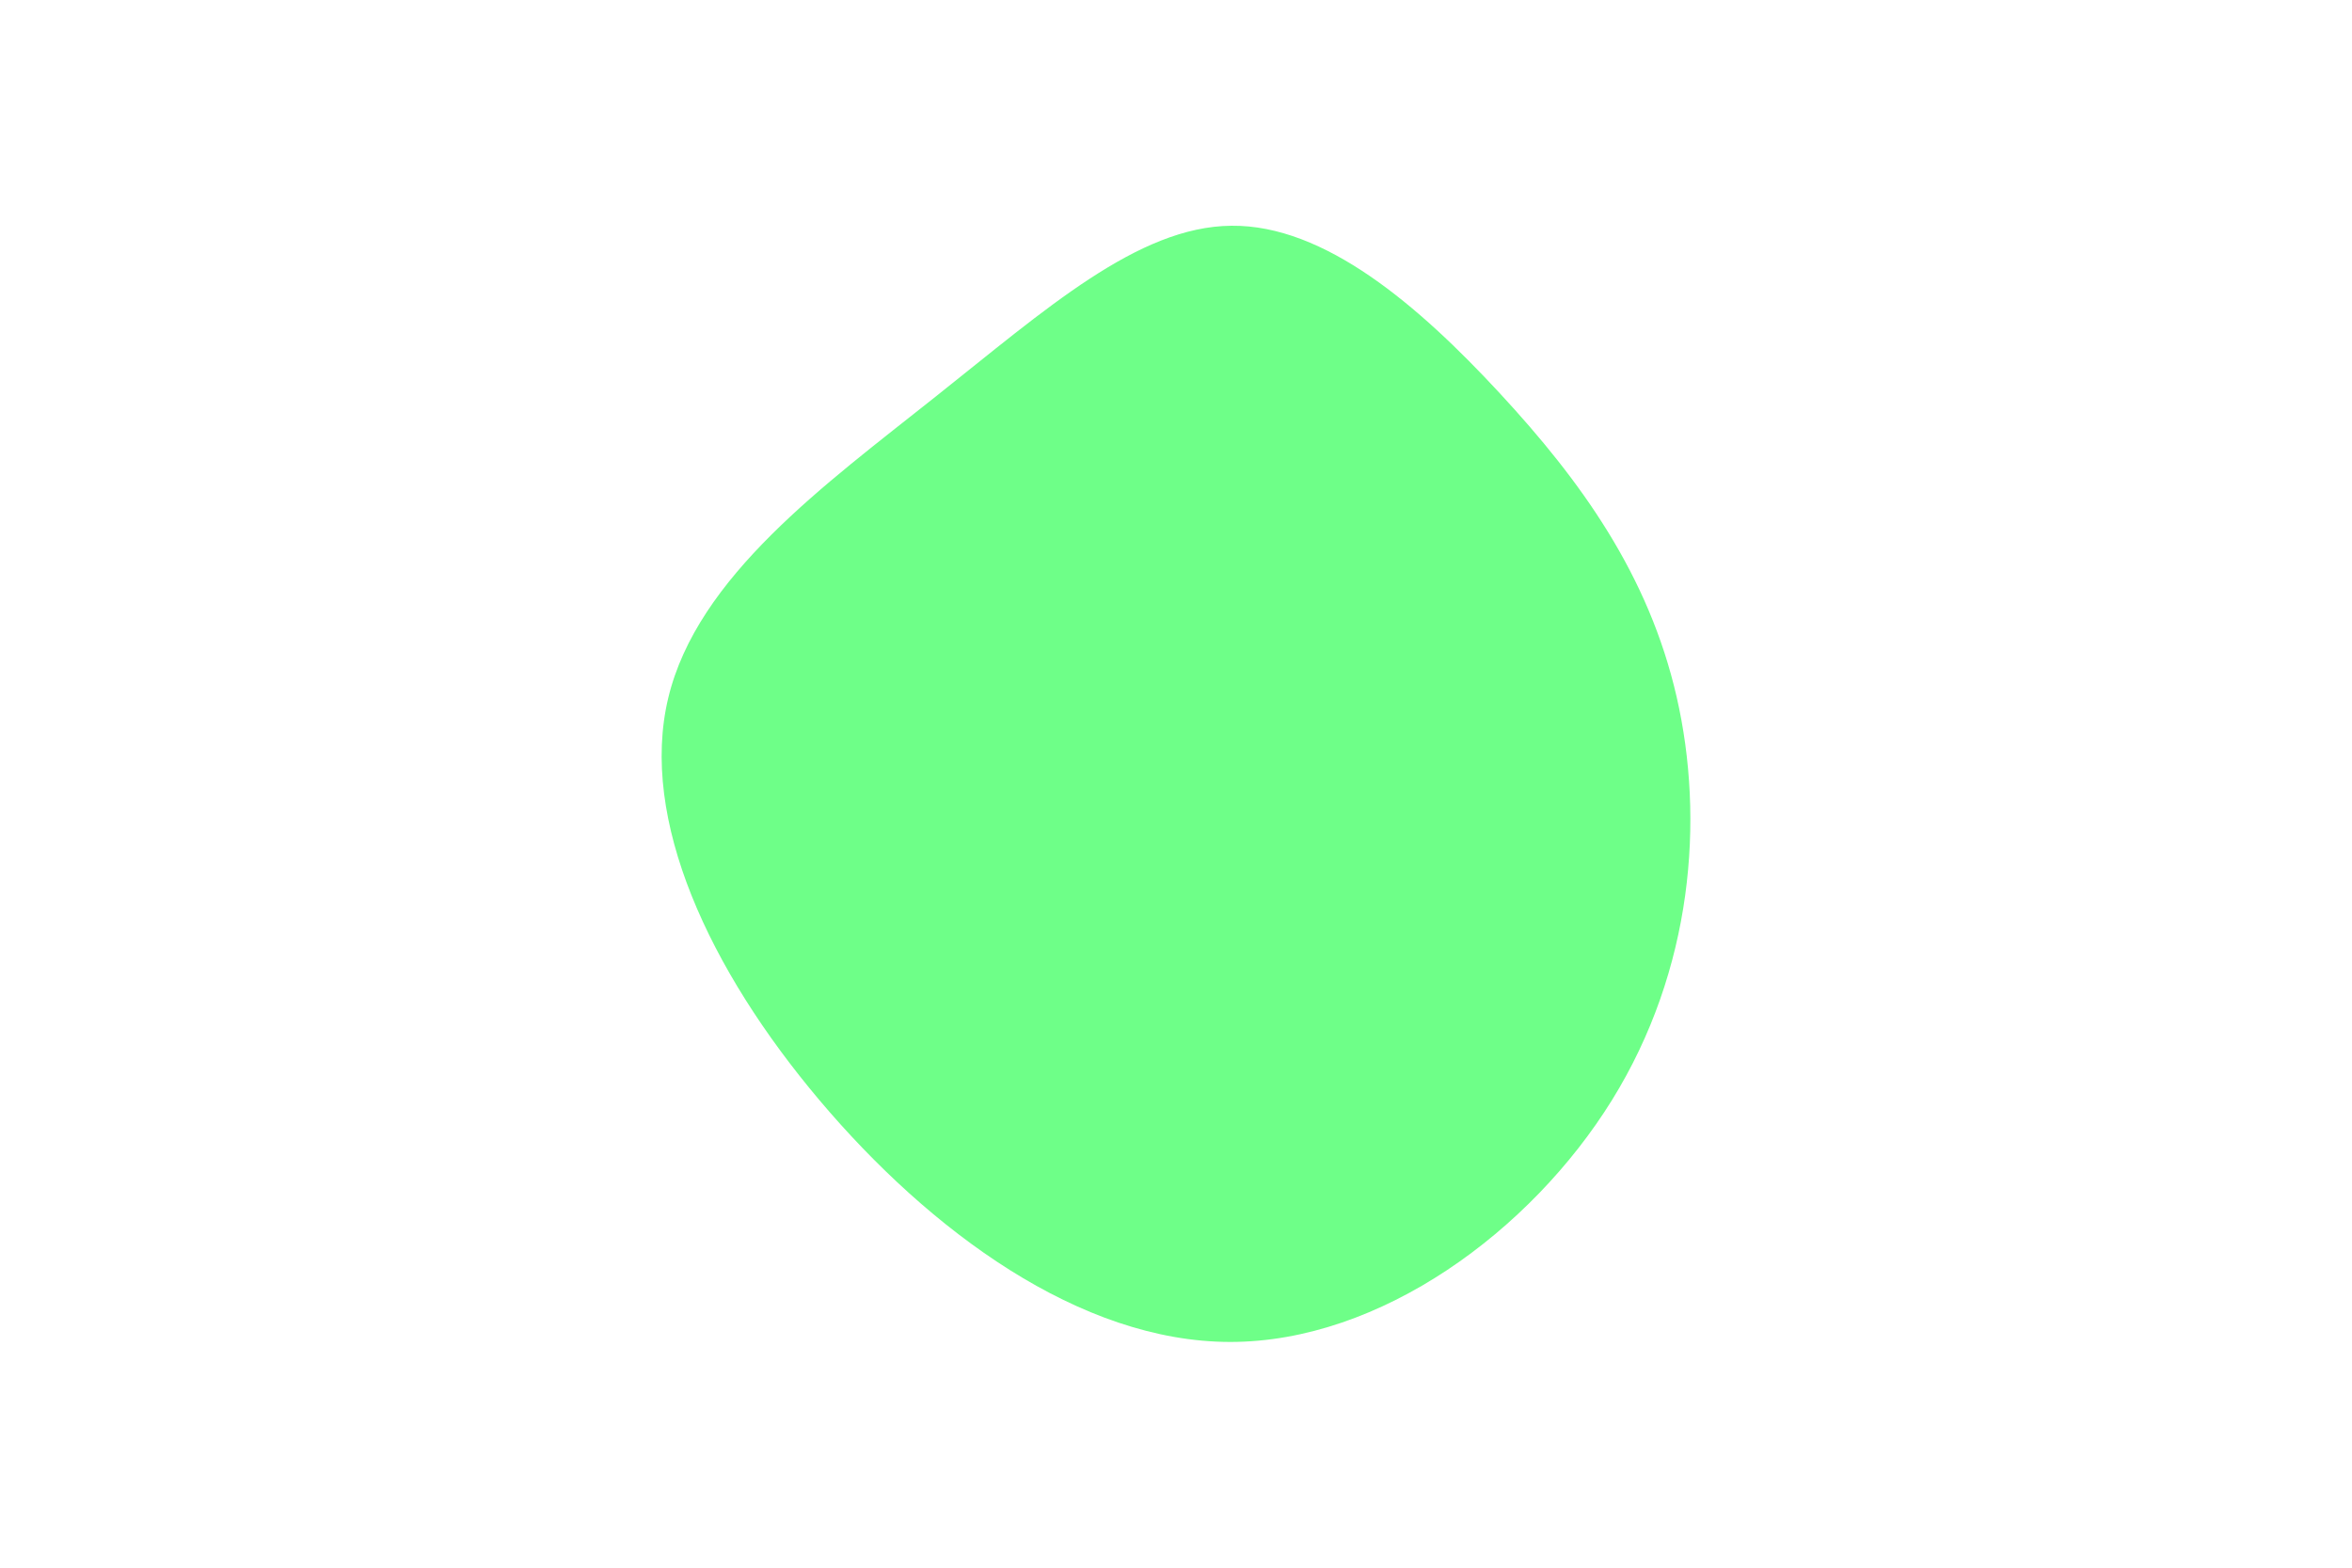
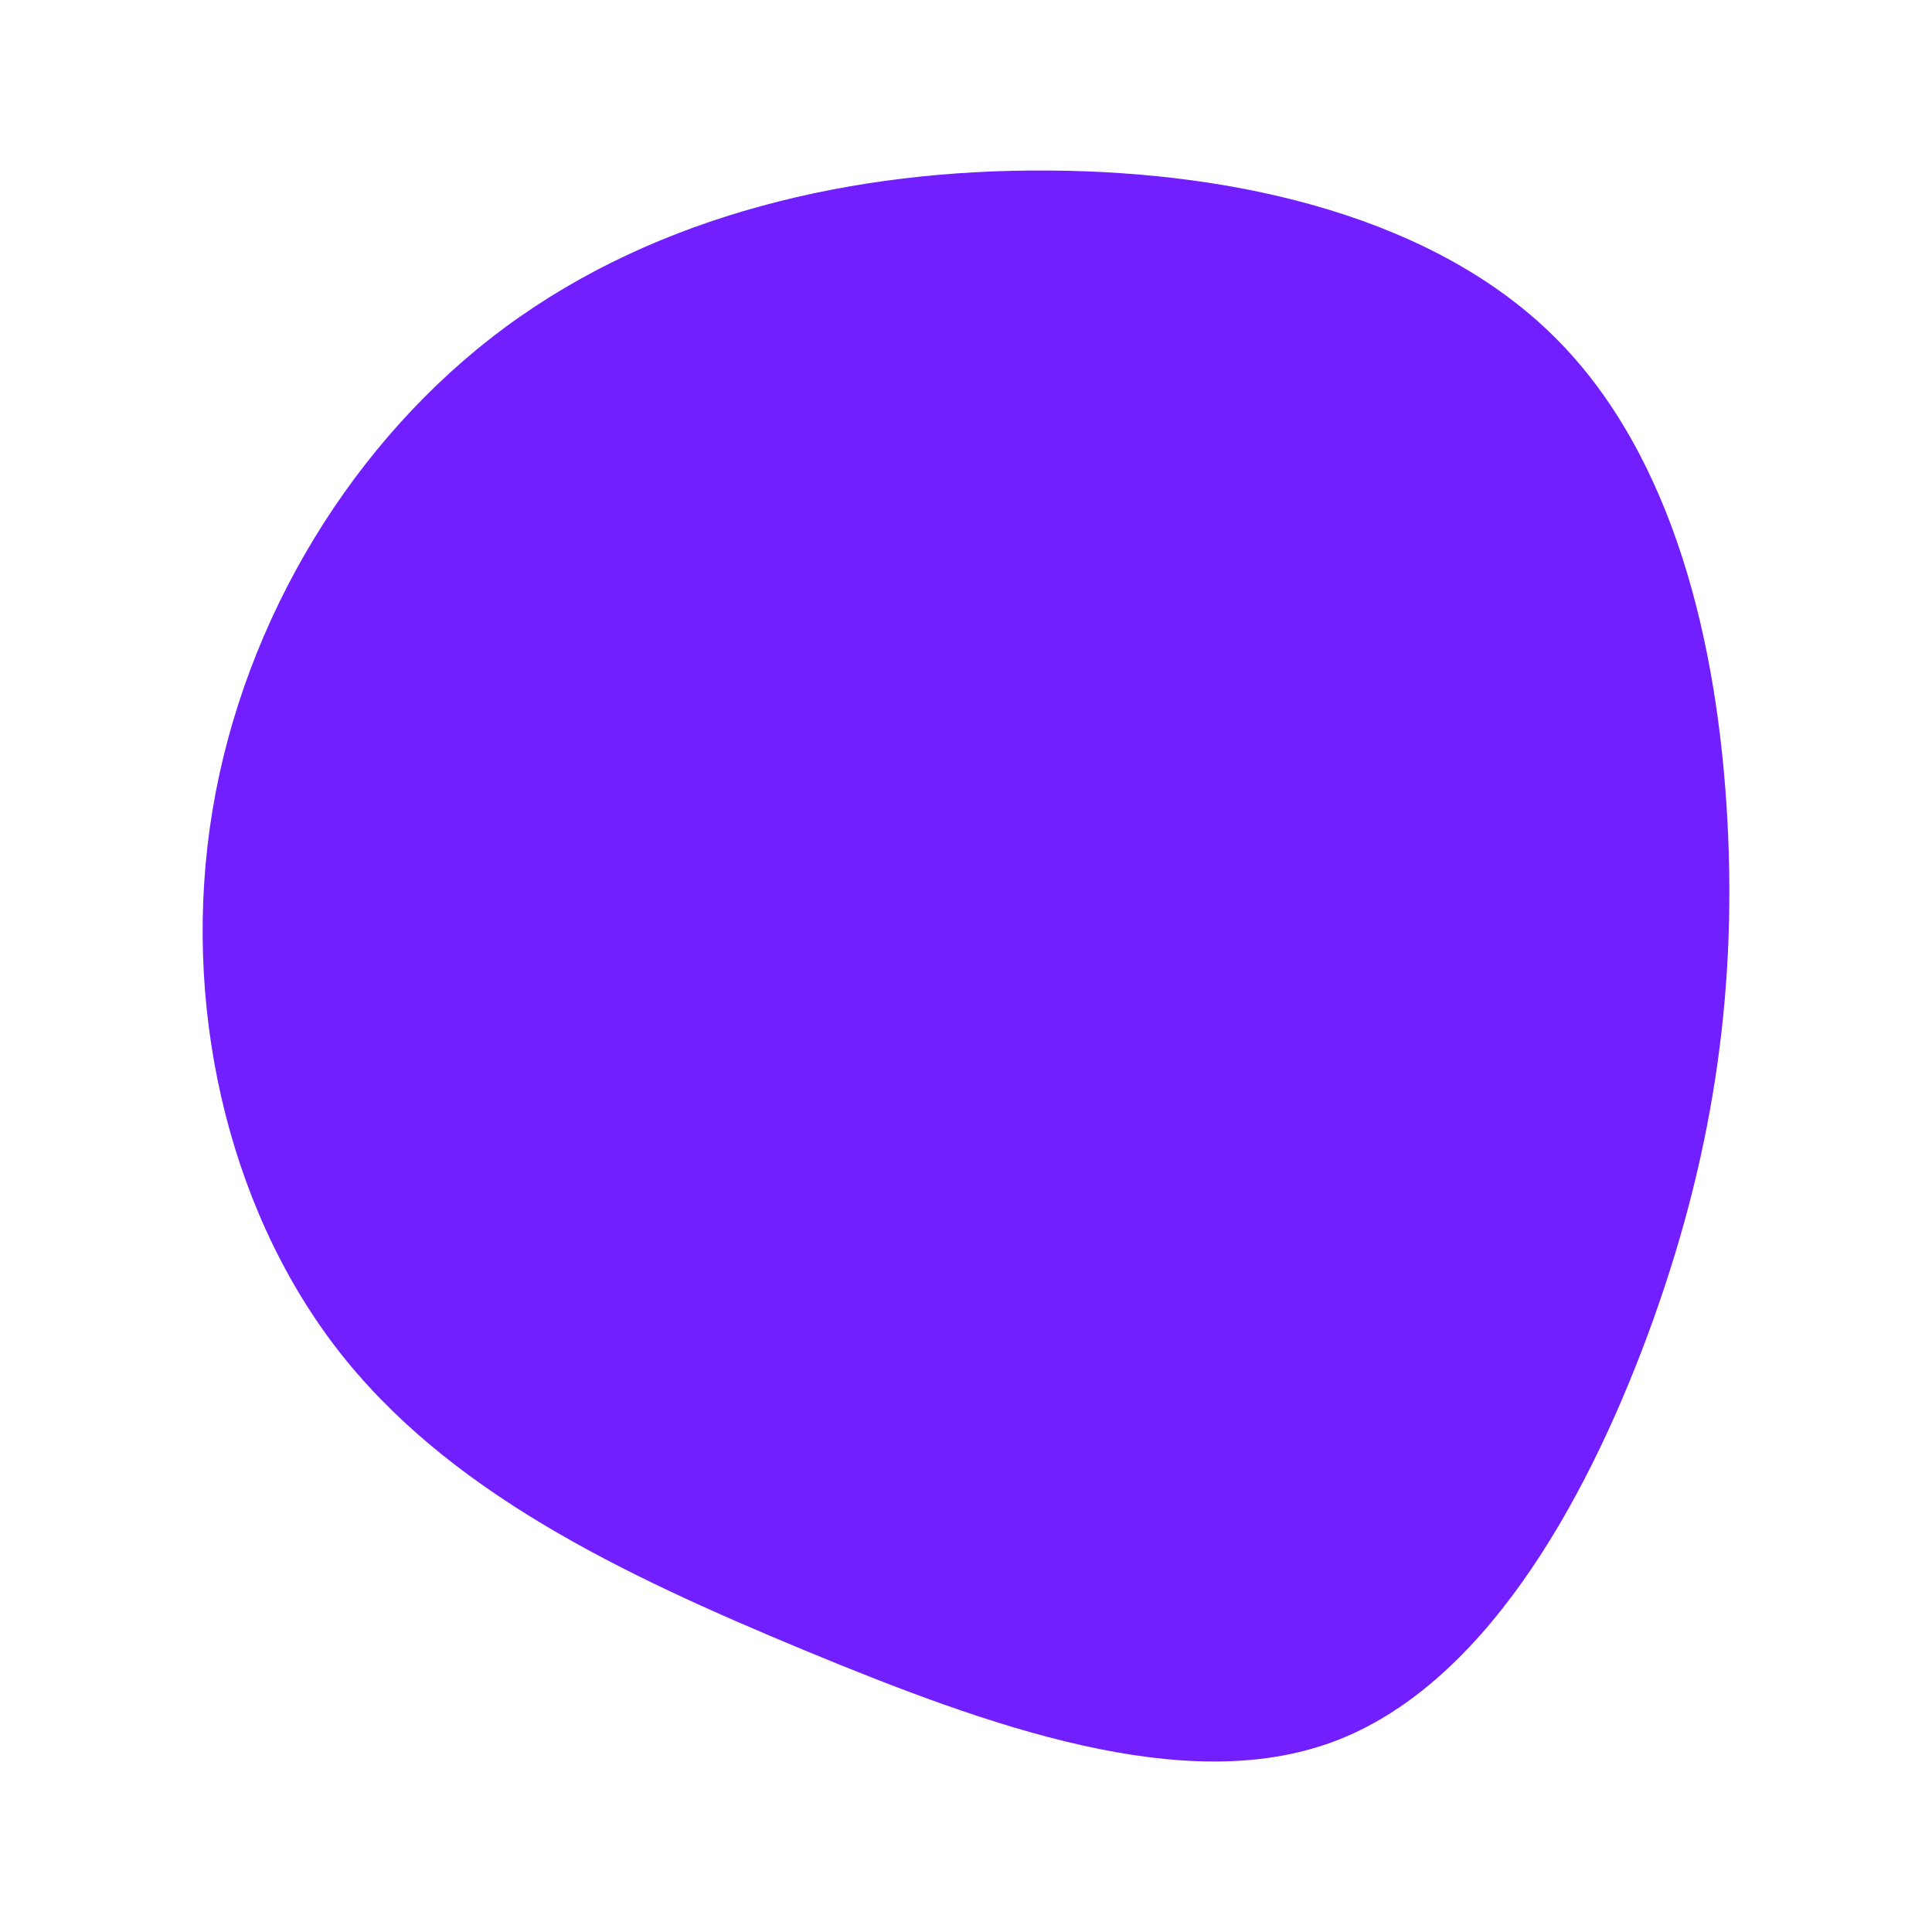
- <svg xmlns="http://www.w3.org/2000/svg" id="visual" viewBox="0 0 900 600" width="900" height="600" version="1.1">
+ <svg xmlns="http://www.w3.org/2000/svg" id="visual" viewBox="0 0 900 900" width="900" height="900" version="1.1">
  <rect x="0" y="0" width="900" height="900" fill="transparent" />
-   <g transform="translate(470.7901 256.1019)">
-     <path d="M103.1 -105.6C134.1 -72.1 160.1 -36.1 170.8 10.7C181.5 57.5 177 115 146 165C115 215 57.5 257.5 0 257.5C-57.5 257.5 -115 215 -157.2 165C-199.4 115 -226.2 57.5 -215.1 11.1C-204 -35.4 -155 -70.7 -112.9 -104.2C-70.7 -137.7 -35.4 -169.4 0.4 -169.7C36.1 -170.1 72.1 -139.1 103.1 -105.6" fill="#6eff88" />
+   <g transform="translate(488.5128 446.7312)">
+     <path d="M235.8 -289.6C291.2 -234.5 311.8 -146.6 316.2 -64.2C320.6 18.1 308.8 94.8 279.1 175C249.3 255.3 201.6 339.1 132.4 364.7C63.2 390.3 -27.6 357.7 -113.6 322.1C-199.6 286.4 -280.8 247.7 -332 181C-383.1 114.3 -404.3 19.7 -389.5 -69.4C-374.7 -158.5 -323.9 -242.1 -253 -294.4C-182.1 -346.7 -91.1 -367.9 -0.4 -367.3C90.2 -366.8 180.4 -344.7 235.8 -289.6" fill="#711fff" />
  </g>
</svg>
